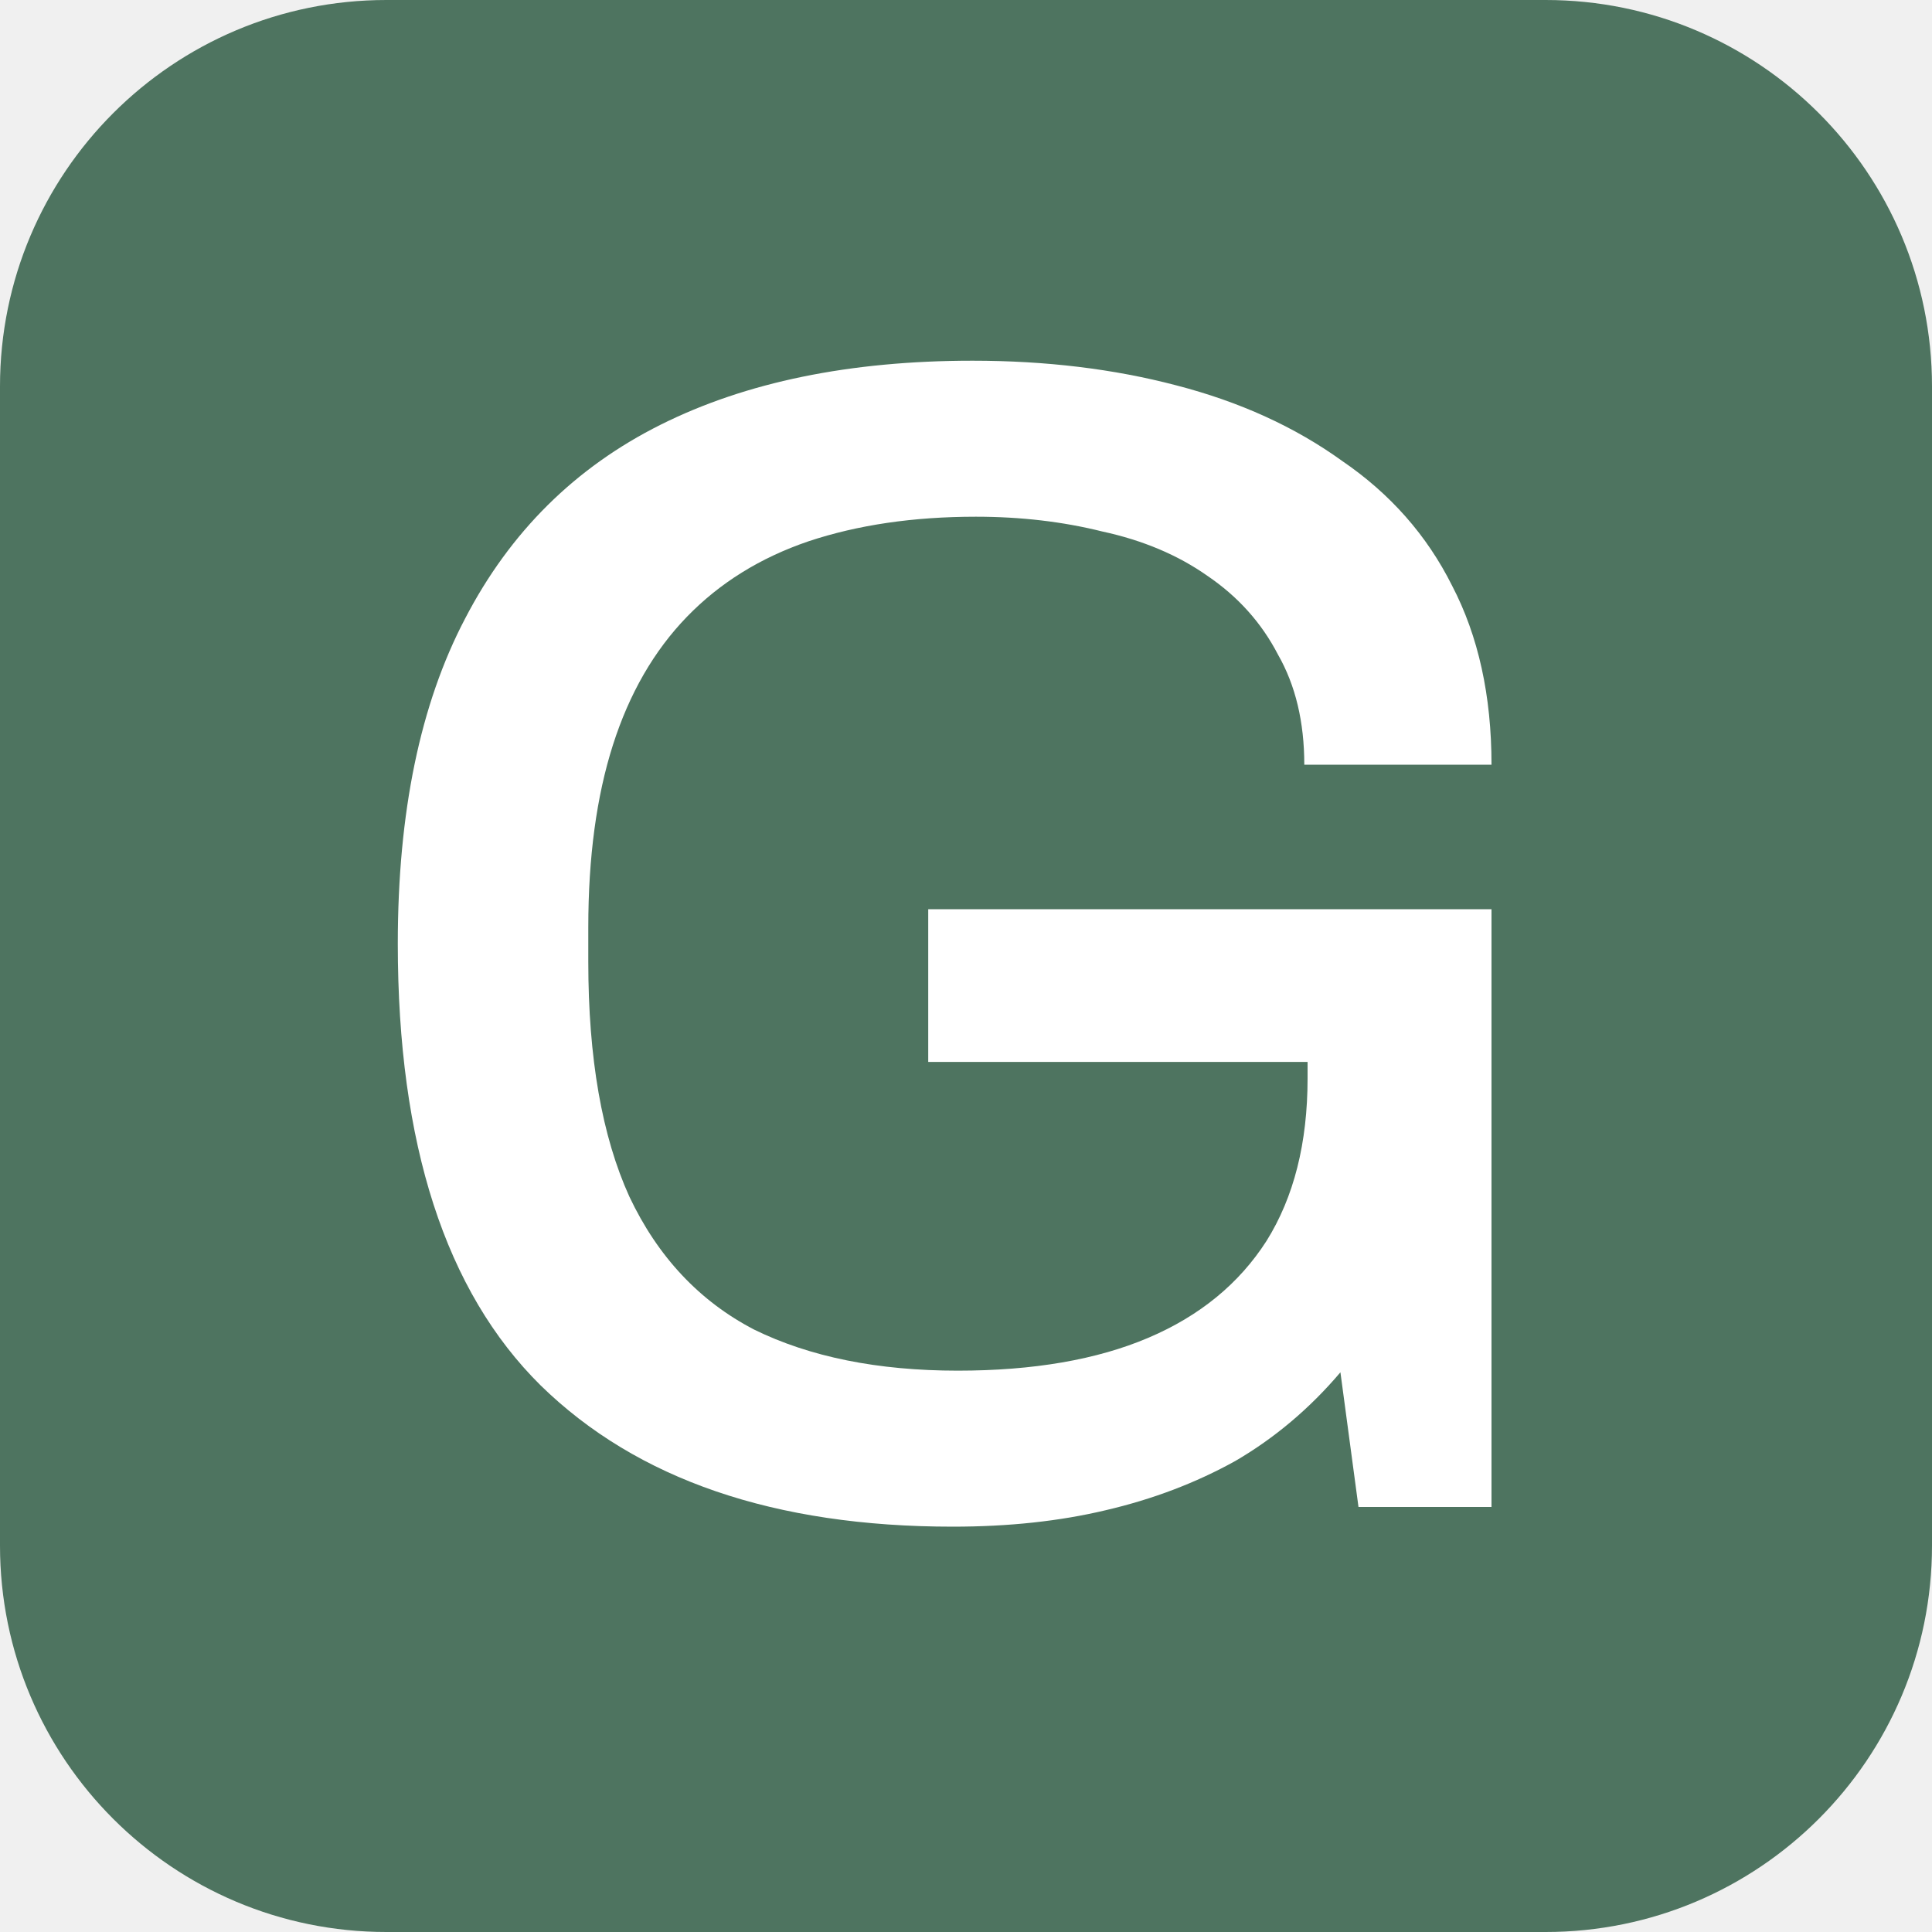
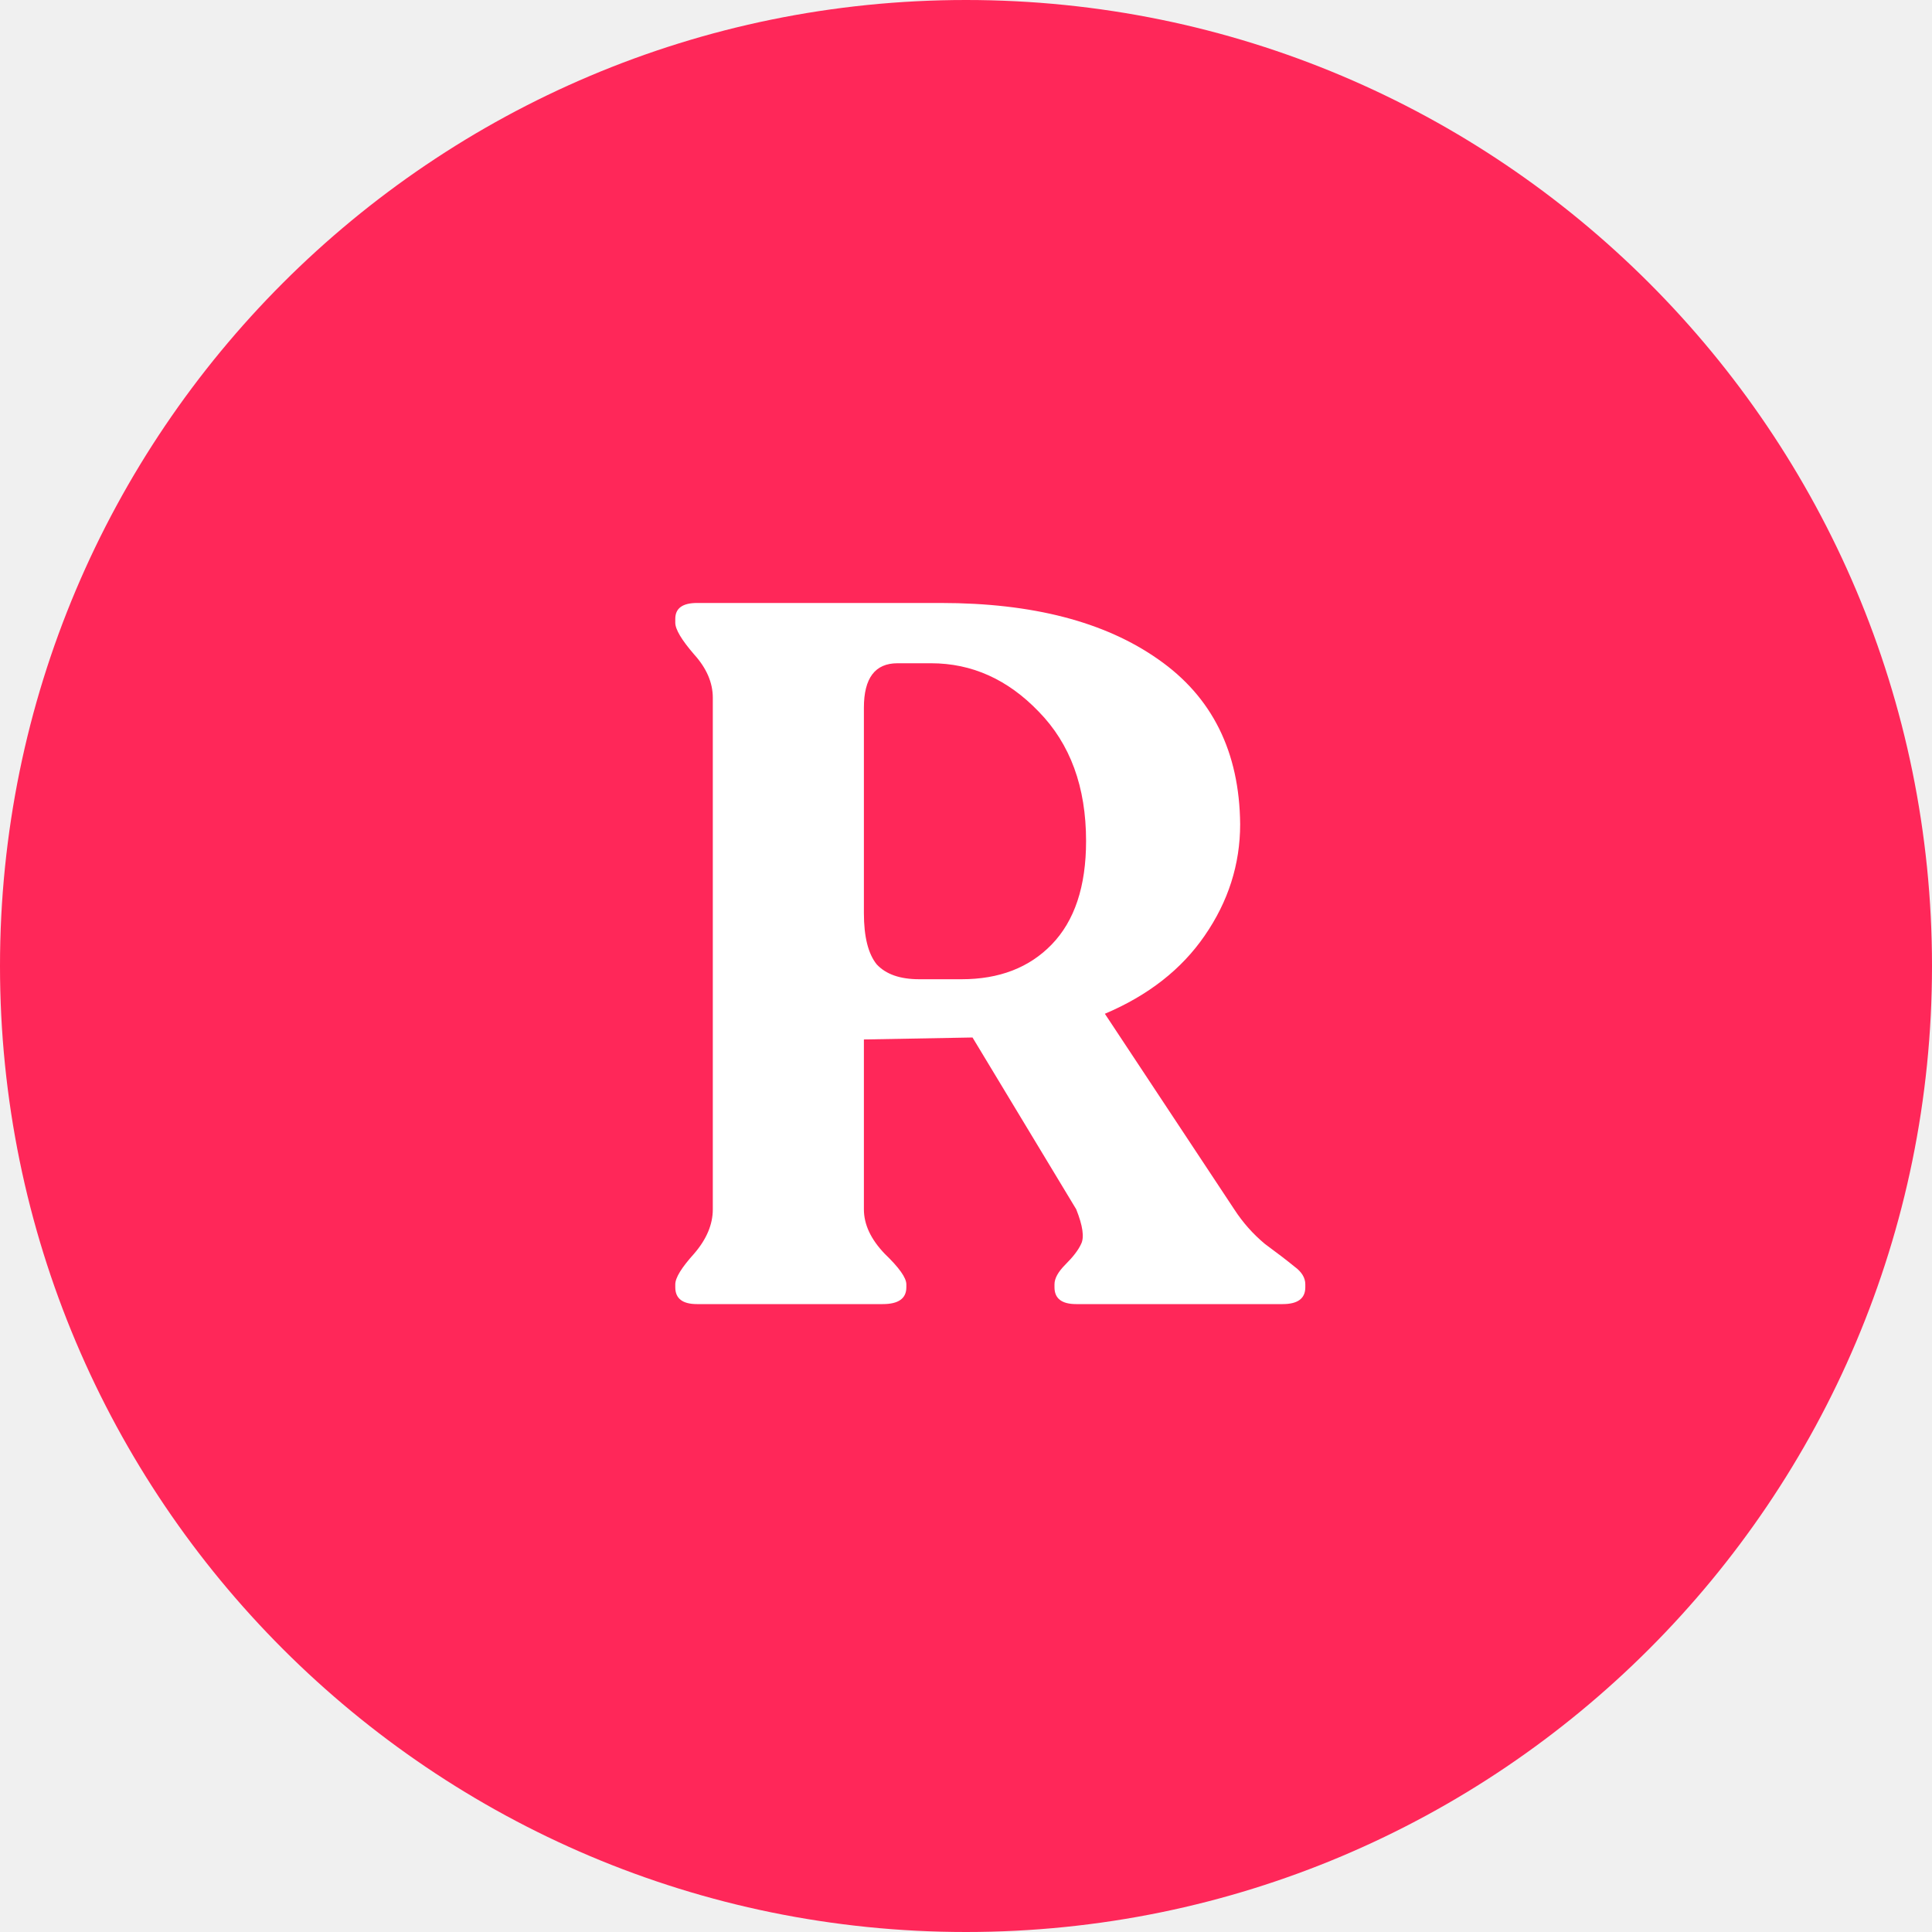
- <svg xmlns="http://www.w3.org/2000/svg" width="100" height="100" viewBox="0 0 100 100" fill="none">
-   <rect width="100" height="100" rx="20" fill="#4E7460" />
-   <path d="M49.32 79.02C40.083 79.02 32.972 76.583 27.985 71.71C23.055 66.837 20.59 59.215 20.59 48.845C20.59 42.045 21.752 36.435 24.075 32.015C26.398 27.538 29.77 24.195 34.19 21.985C38.61 19.775 43.993 18.67 50.34 18.67C54.137 18.67 57.65 19.095 60.88 19.945C64.167 20.795 67.028 22.098 69.465 23.855C71.958 25.555 73.857 27.708 75.16 30.315C76.52 32.922 77.2 36.01 77.2 39.58H67.51C67.51 37.37 67.057 35.472 66.15 33.885C65.3 32.242 64.082 30.882 62.495 29.805C60.965 28.728 59.152 27.963 57.055 27.51C55.015 27 52.833 26.745 50.51 26.745C47.28 26.745 44.39 27.17 41.84 28.02C39.347 28.87 37.25 30.173 35.55 31.93C33.85 33.687 32.575 35.897 31.725 38.56C30.875 41.223 30.45 44.368 30.45 47.995V49.78C30.45 54.767 31.158 58.818 32.575 61.935C34.048 65.052 36.202 67.347 39.035 68.82C41.925 70.237 45.438 70.945 49.575 70.945C53.485 70.945 56.772 70.378 59.435 69.245C62.098 68.112 64.138 66.44 65.555 64.23C66.972 61.963 67.68 59.158 67.68 55.815V54.965H48.045V47.06H77.2V78H70.315L69.38 71.03C67.793 72.9 65.98 74.43 63.94 75.62C61.9 76.753 59.662 77.603 57.225 78.17C54.845 78.737 52.21 79.02 49.32 79.02Z" fill="white" />
+ <svg xmlns="http://www.w3.org/2000/svg" width="40" height="40" viewBox="0 0 40 40" fill="none">
+   <rect width="40" height="40" rx="20" fill="#FF2759" />
+   <path d="M25.553 25.037C25.73 25.31 25.941 25.548 26.187 25.753C26.446 25.944 26.65 26.1 26.8 26.223C26.95 26.332 27.025 26.455 27.025 26.591V26.652C27.025 26.884 26.868 27 26.555 27H22.282C21.982 27 21.832 26.884 21.832 26.652V26.591C21.832 26.468 21.907 26.332 22.057 26.182C22.22 26.019 22.329 25.876 22.384 25.753C22.452 25.617 22.418 25.378 22.282 25.037L20.135 21.48L17.886 21.521V25.037C17.886 25.351 18.029 25.657 18.316 25.957C18.615 26.244 18.765 26.455 18.765 26.591V26.652C18.765 26.884 18.602 27 18.275 27H14.431C14.131 27 13.981 26.884 13.981 26.652V26.591C13.981 26.455 14.111 26.244 14.37 25.957C14.629 25.657 14.758 25.351 14.758 25.037V14.447C14.758 14.134 14.629 13.834 14.37 13.548C14.111 13.248 13.981 13.03 13.981 12.893V12.812C13.981 12.594 14.131 12.484 14.431 12.484H19.481C21.375 12.484 22.875 12.873 23.979 13.65C25.096 14.427 25.662 15.565 25.676 17.064C25.676 17.895 25.43 18.666 24.94 19.374C24.462 20.069 23.774 20.608 22.875 20.989L25.553 25.037ZM19.031 20.274H19.91C20.687 20.274 21.307 20.035 21.771 19.558C22.248 19.068 22.486 18.352 22.486 17.412C22.486 16.294 22.159 15.401 21.505 14.733C20.864 14.066 20.122 13.732 19.276 13.732H18.581C18.118 13.732 17.886 14.038 17.886 14.652V18.904C17.886 19.395 17.975 19.749 18.152 19.967C18.343 20.172 18.636 20.274 19.031 20.274Z" fill="white" />
</svg>
